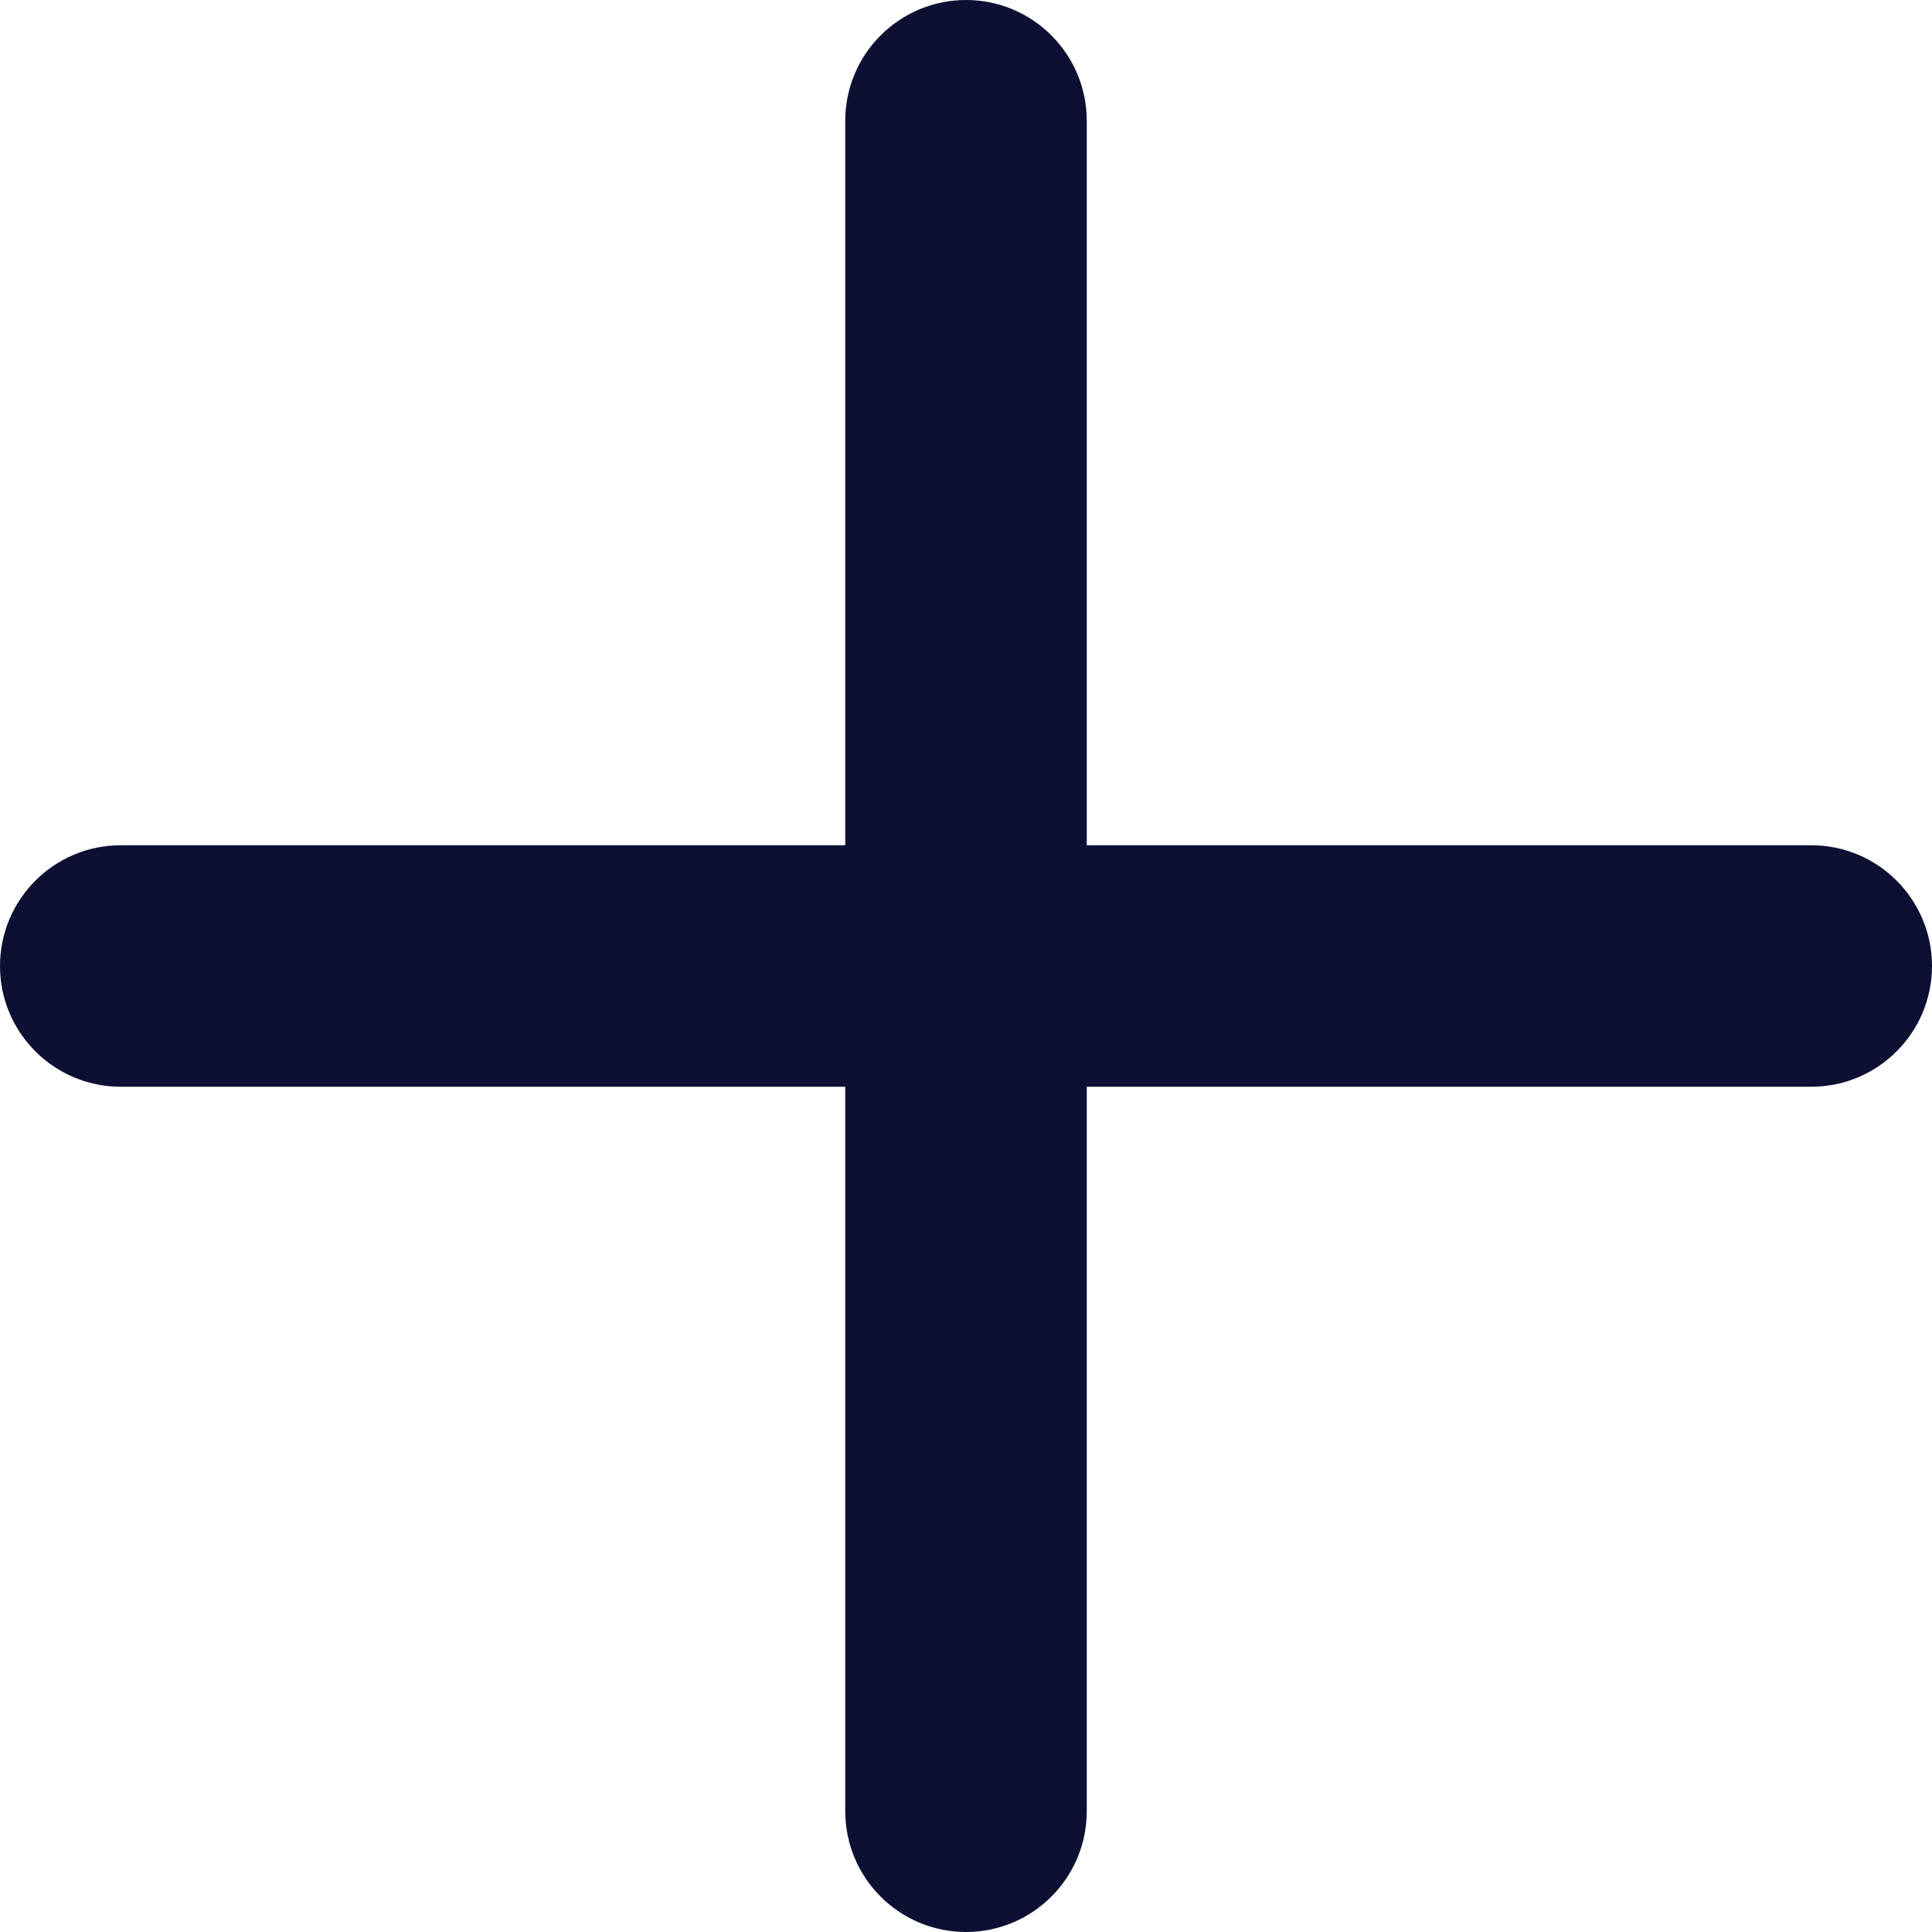
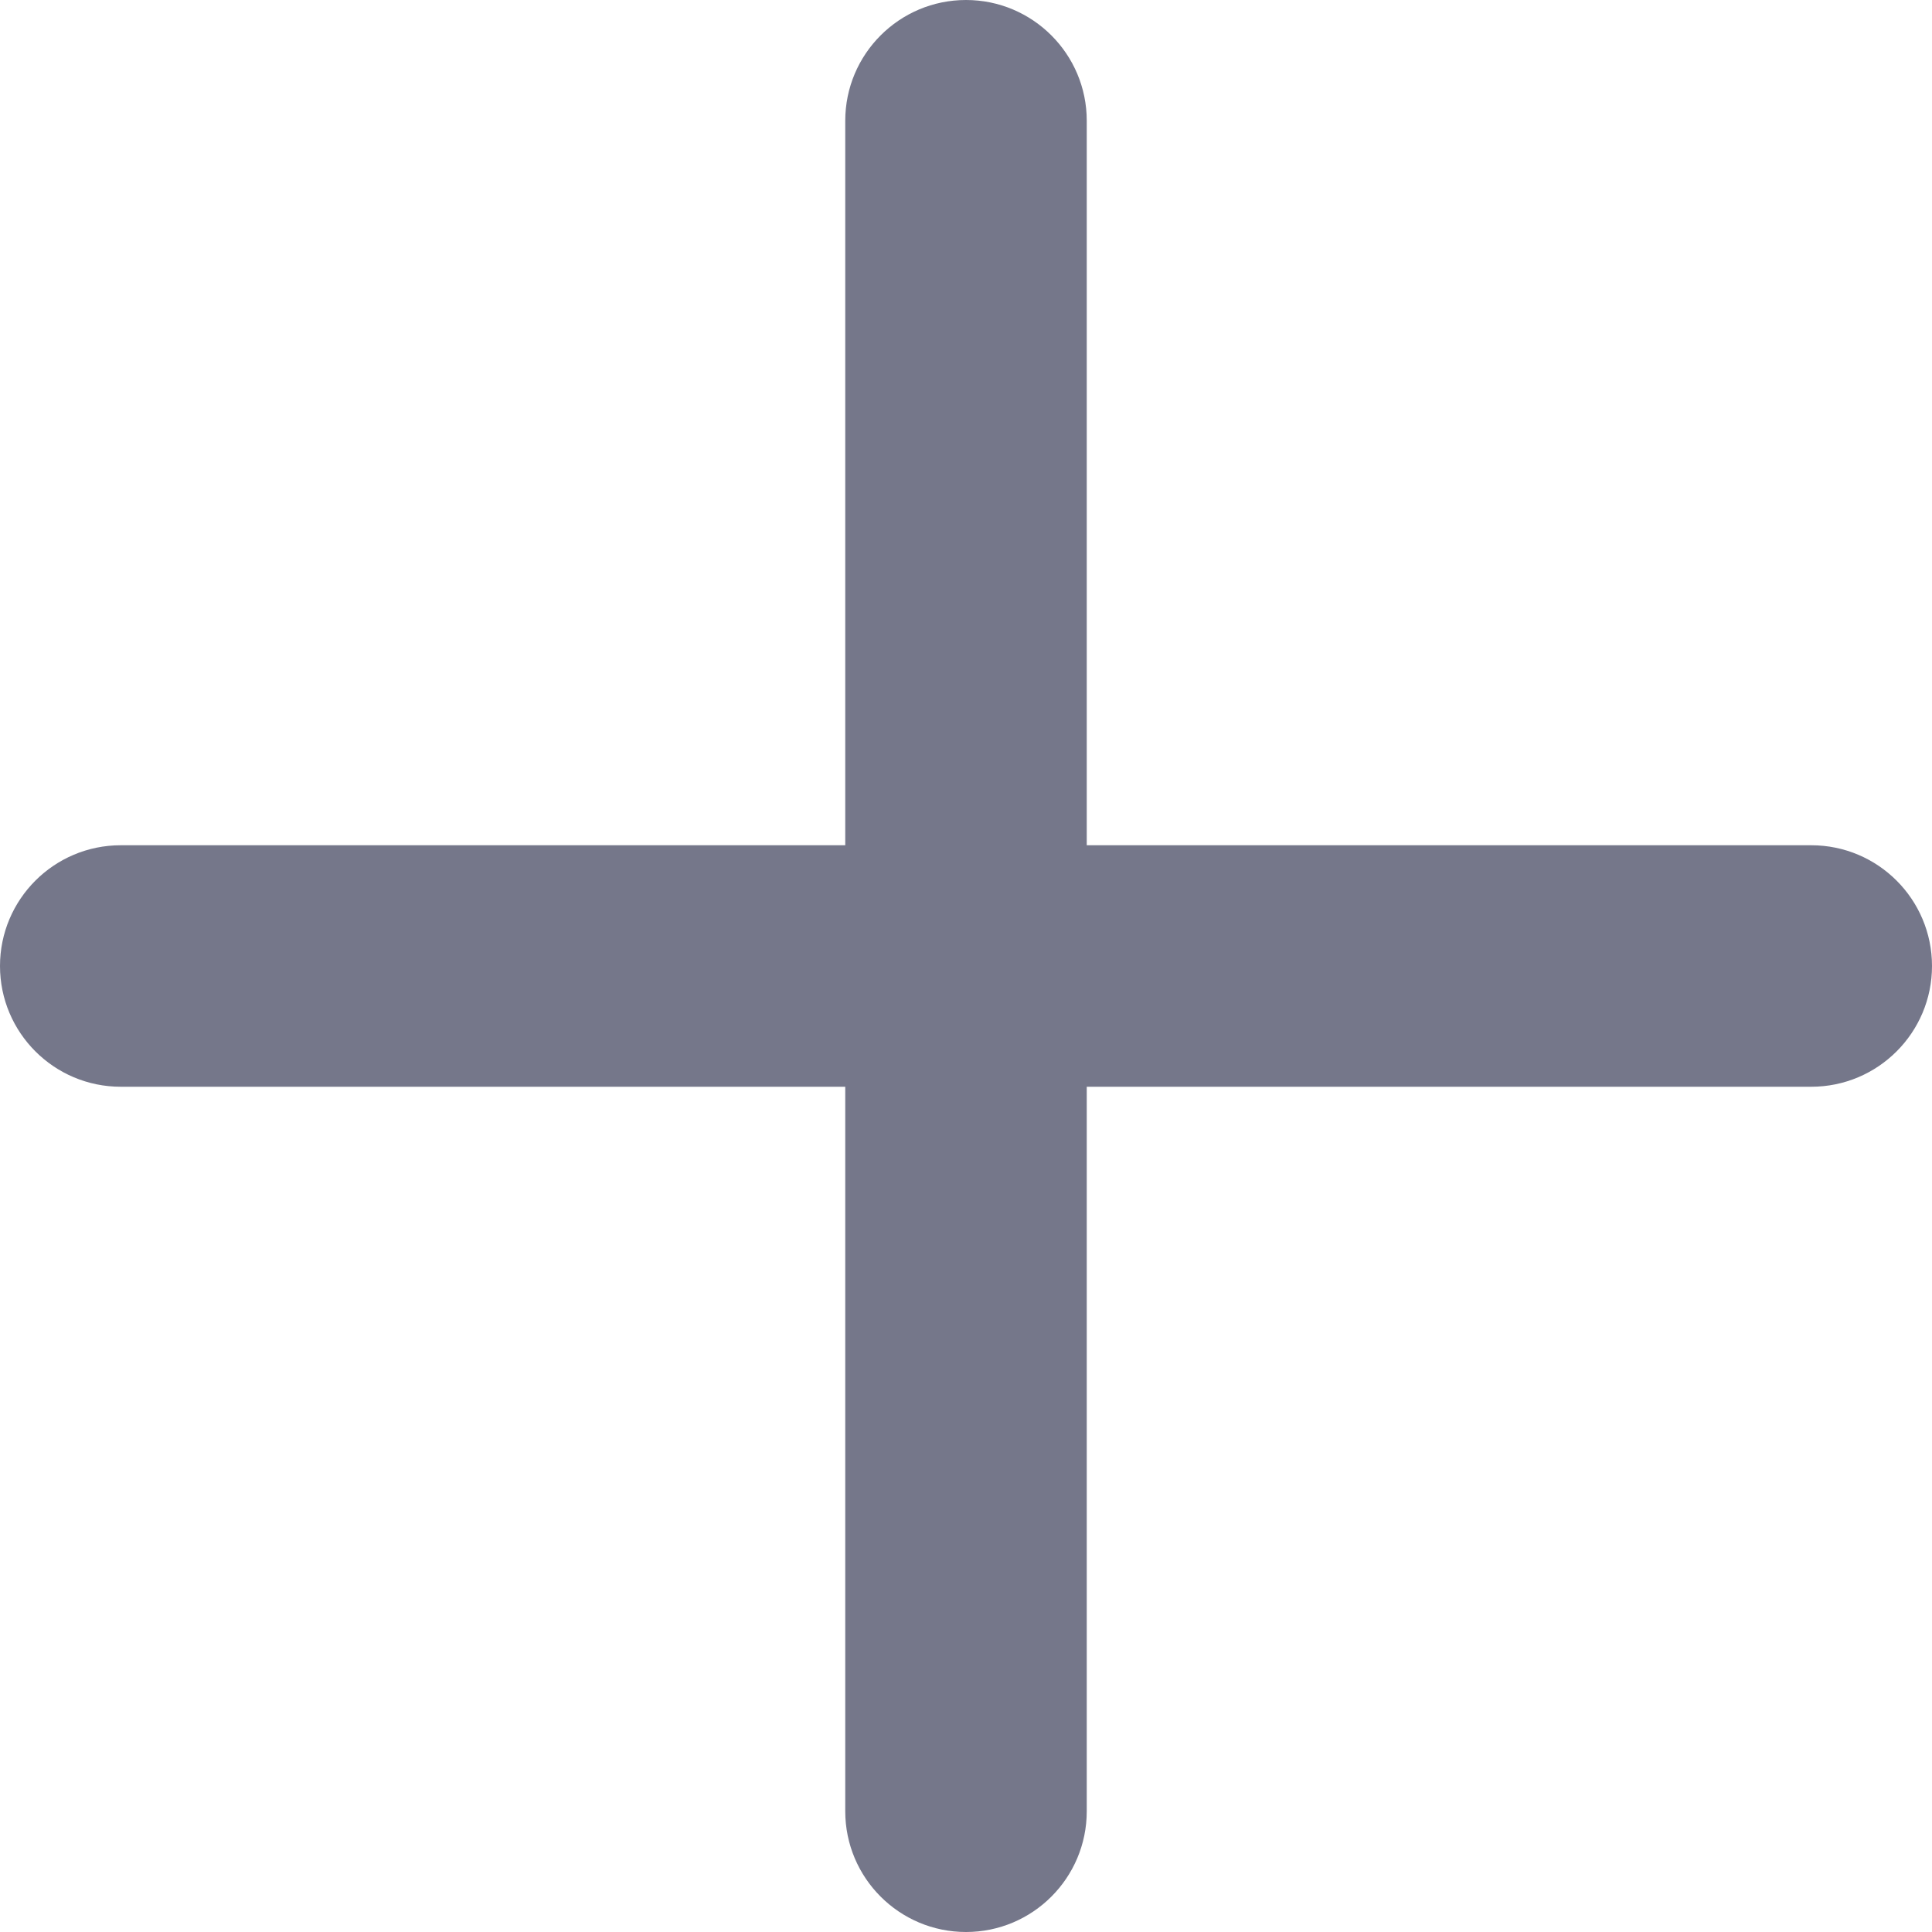
<svg xmlns="http://www.w3.org/2000/svg" width="12" height="12" viewBox="0 0 12 12" fill="none">
-   <path d="M11.25 5.25H6.75V0.75C6.75 0.336 6.414 0 6 0C5.586 0 5.25 0.336 5.25 0.75V5.25H0.75C0.336 5.25 0 5.586 0 6C0 6.414 0.336 6.75 0.75 6.75H5.25V11.25C5.25 11.664 5.586 12 6 12C6.414 12 6.75 11.664 6.75 11.25V6.75H11.25C11.664 6.75 12 6.414 12 6C12 5.586 11.664 5.25 11.25 5.25Z" fill="#0D1033" />
+   <path d="M11.25 5.25H6.75V0.75C6.75 0.336 6.414 0 6 0C5.586 0 5.25 0.336 5.25 0.75V5.25H0.75C0.336 5.25 0 5.586 0 6C0 6.414 0.336 6.75 0.75 6.75H5.25V11.25C5.25 11.664 5.586 12 6 12C6.414 12 6.75 11.664 6.75 11.25V6.75H11.25C11.664 6.75 12 6.414 12 6C12 5.586 11.664 5.25 11.25 5.25Z" fill="#75778A" />
</svg>
